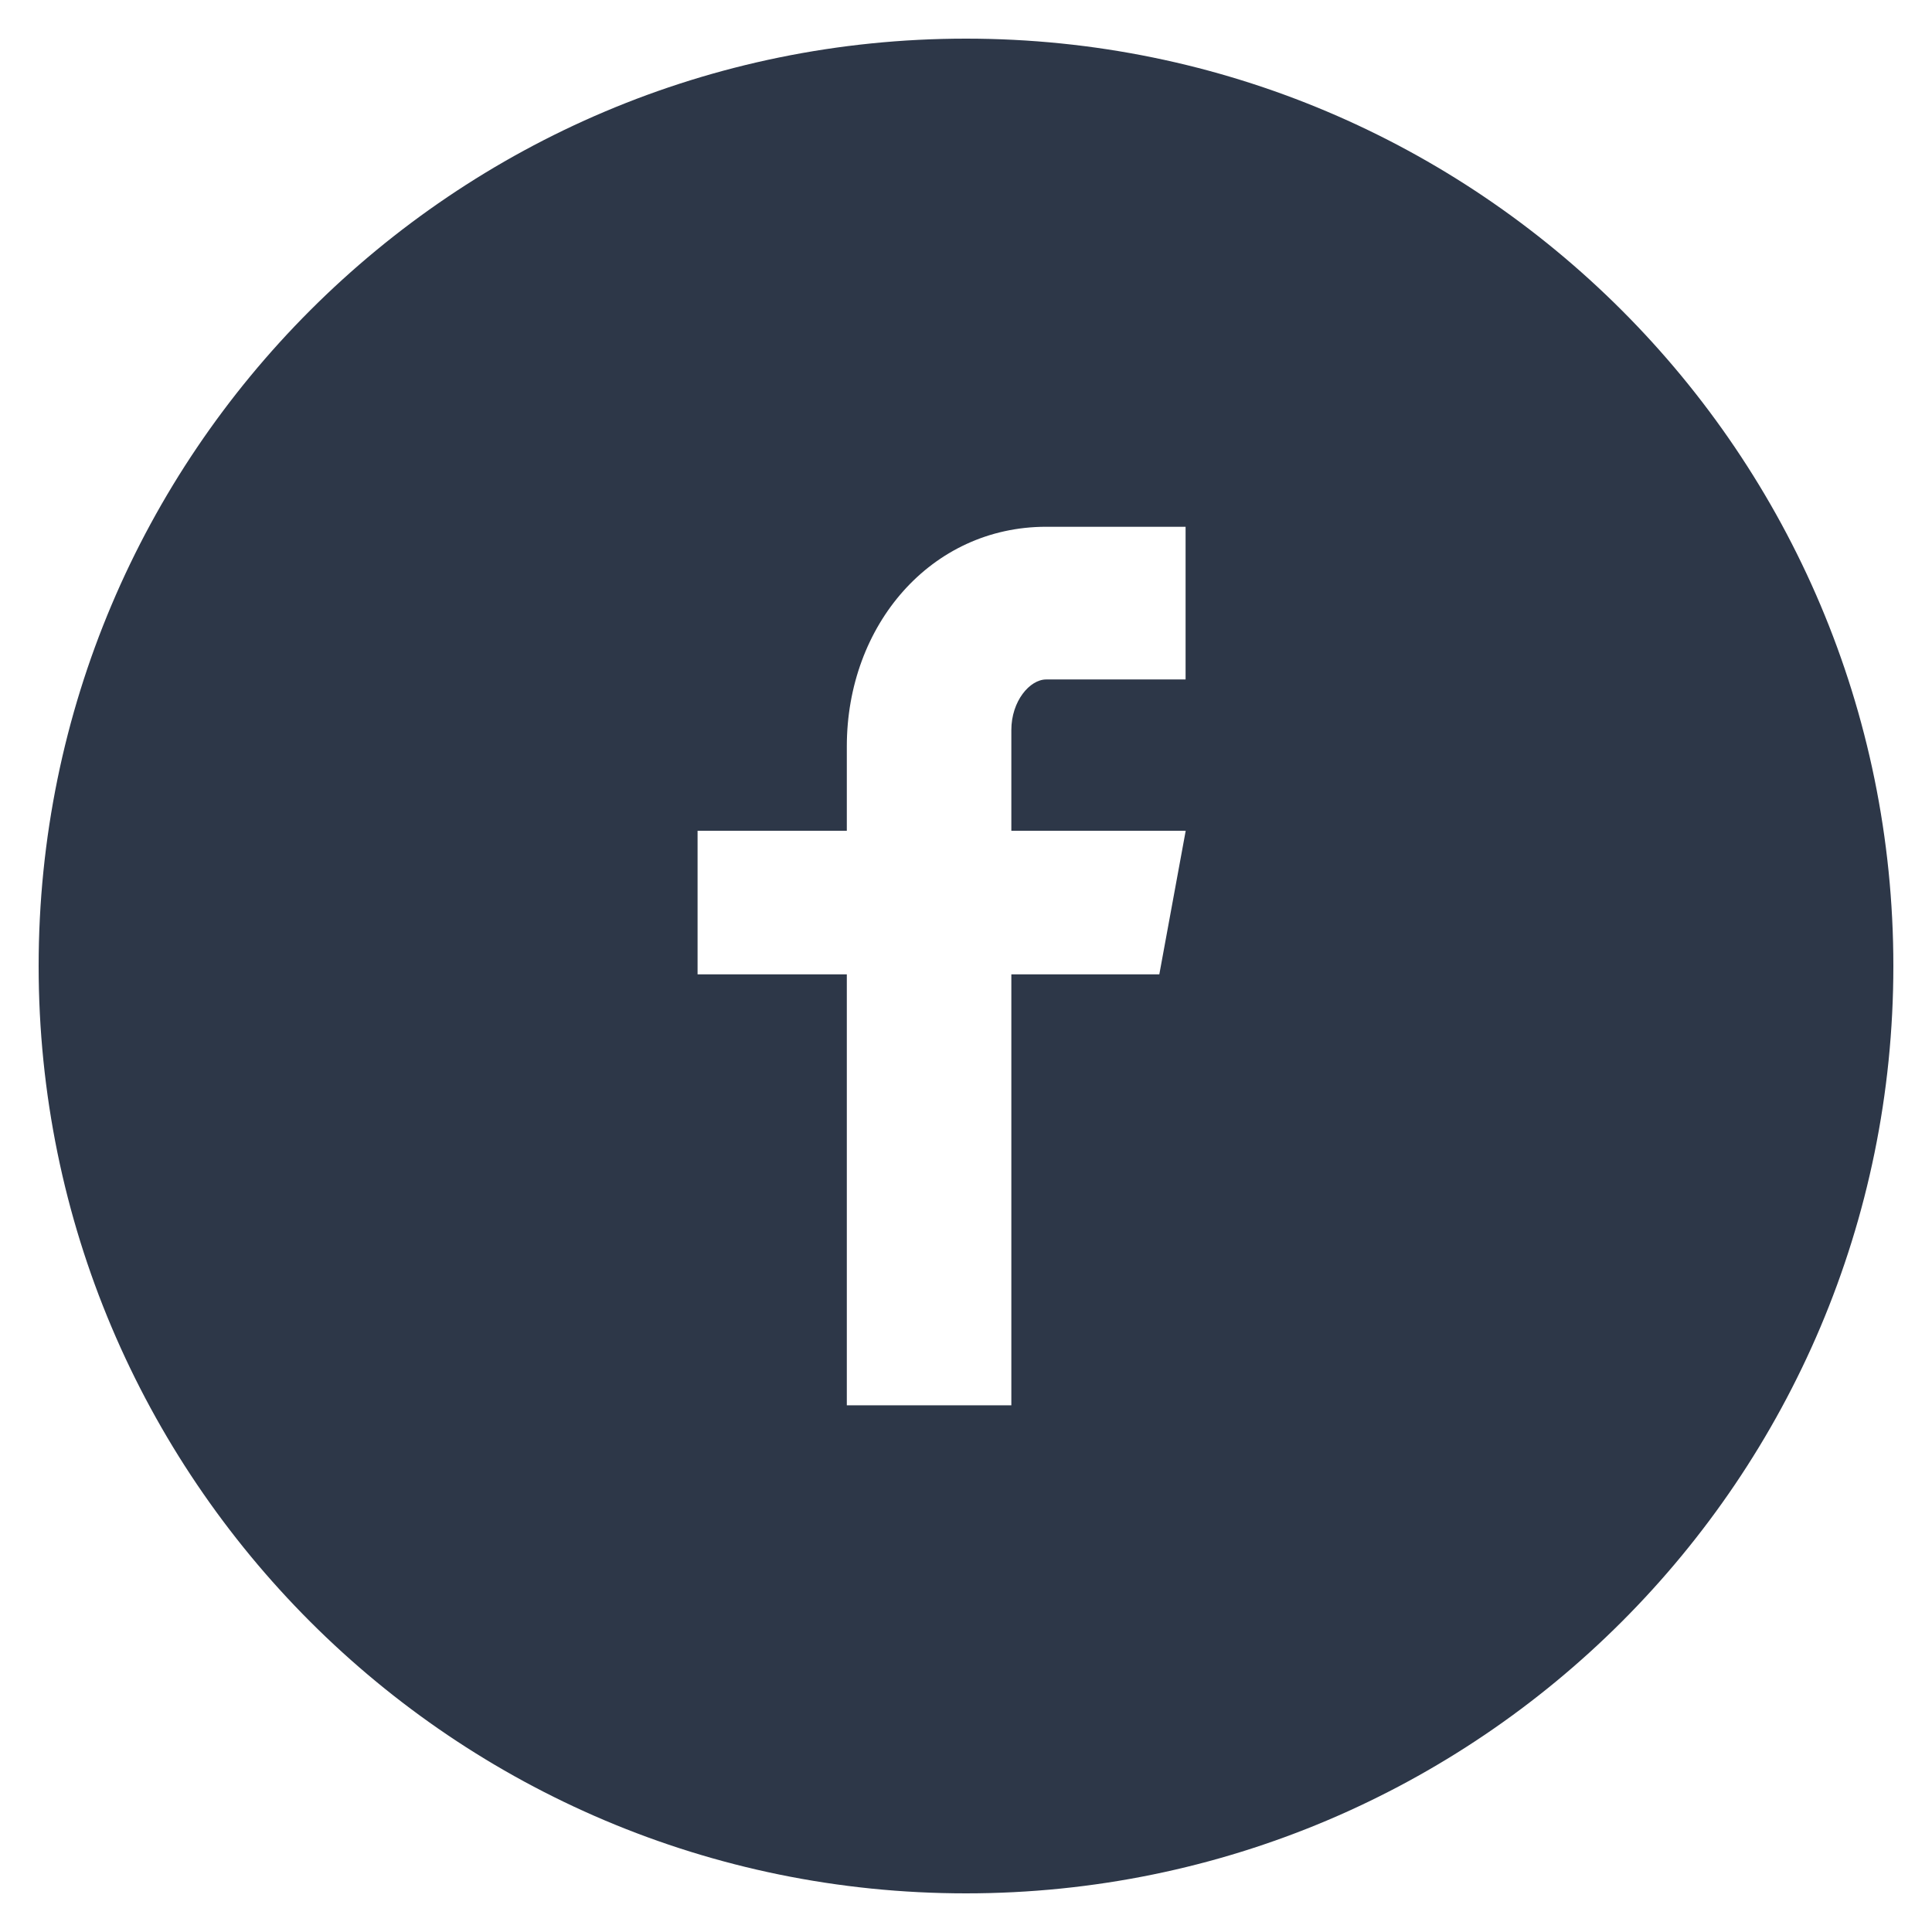
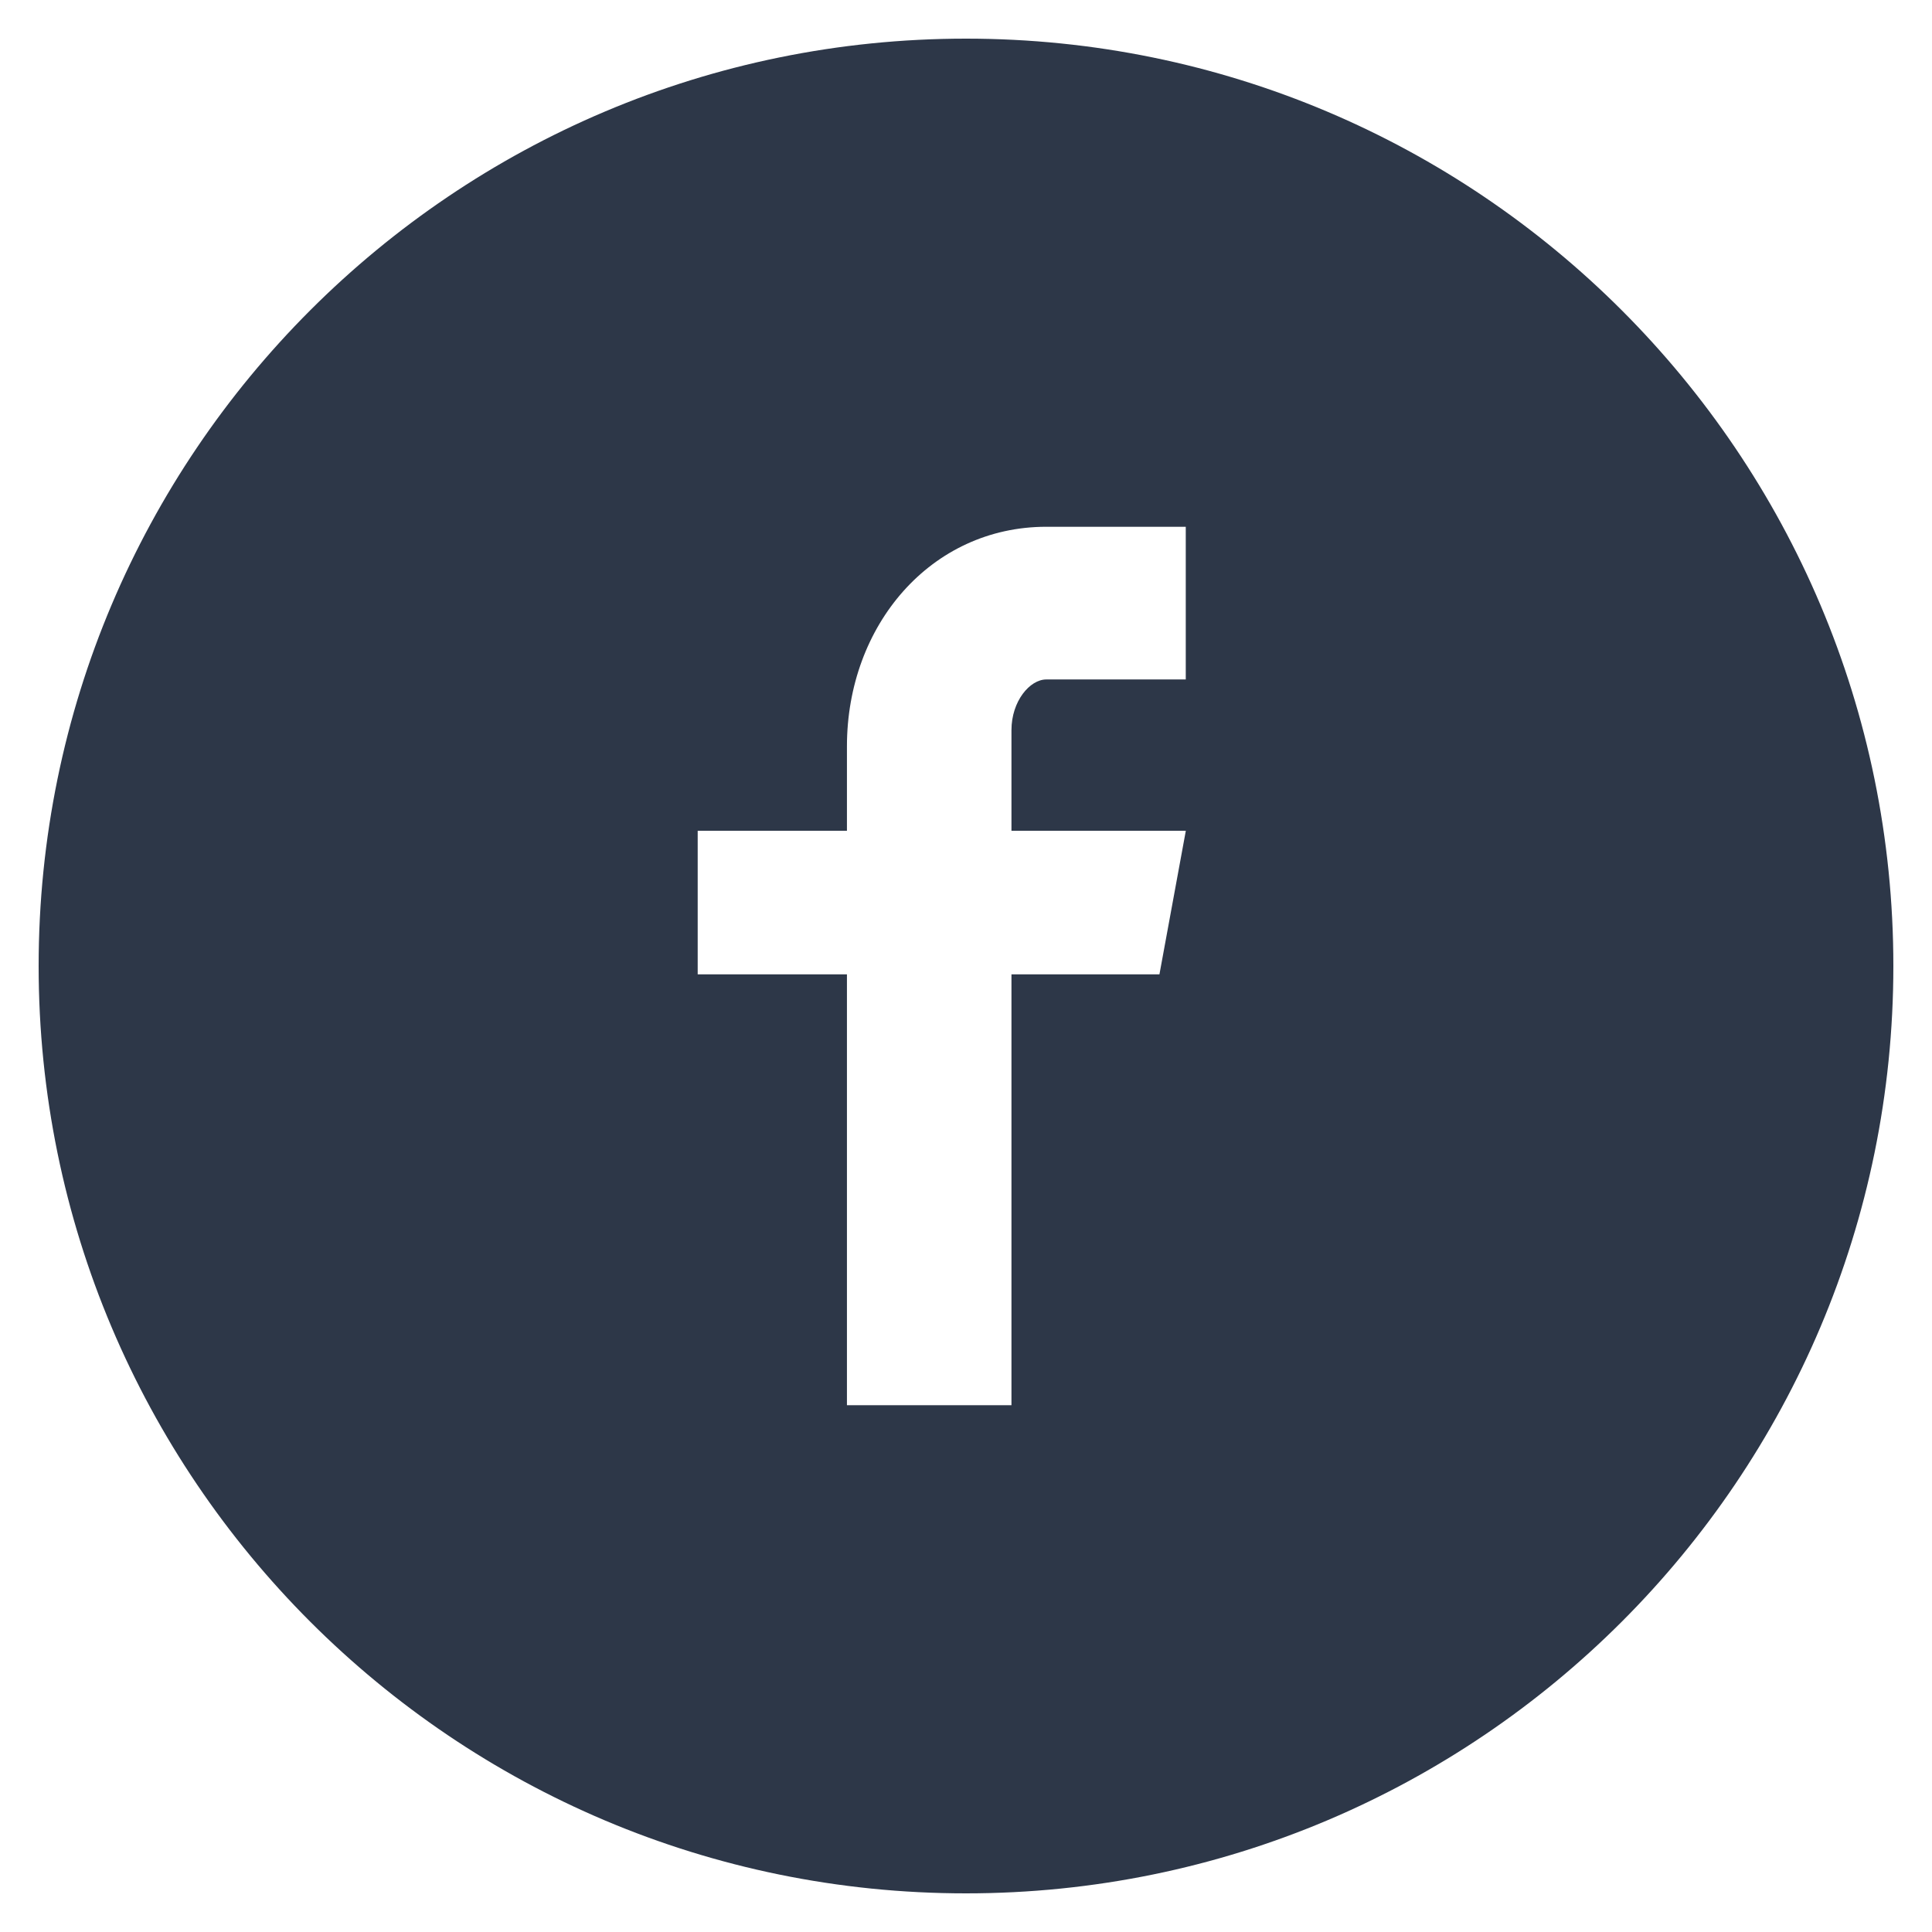
<svg width="32" height="32" fill="none">
-   <path d="M16.0.64C7.517.64.64 7.517.64 16c0 8.483 6.877 15.36 15.36 15.36 8.483 0 15.36-6.877 15.36-15.36 0-8.483-6.877-15.36-15.36-15.36zM19.638 11.254h-2.309c-.274 0-.578.36-.578.838V13.76h2.888l-.437 2.378h-2.451v7.138h-2.725v-7.138h-2.472V13.76h2.472v-1.398c0-2.006 1.392-3.637 3.302-3.637h2.309v2.53z" fill="#2D3748" />
+   <path fill="#2D3748" d="M16 .64C7.517.64.64 7.517.64 16S7.517 31.36 16 31.36 31.36 24.483 31.36 16 24.483.64 16 .64zm3.638 10.614H17.33c-.273 0-.577.36-.577.839v1.667h2.888l-.437 2.378h-2.451v7.137h-2.725v-7.137h-2.472V13.76h2.472v-1.398c0-2.007 1.392-3.637 3.302-3.637h2.31v2.53z" />
</svg>
